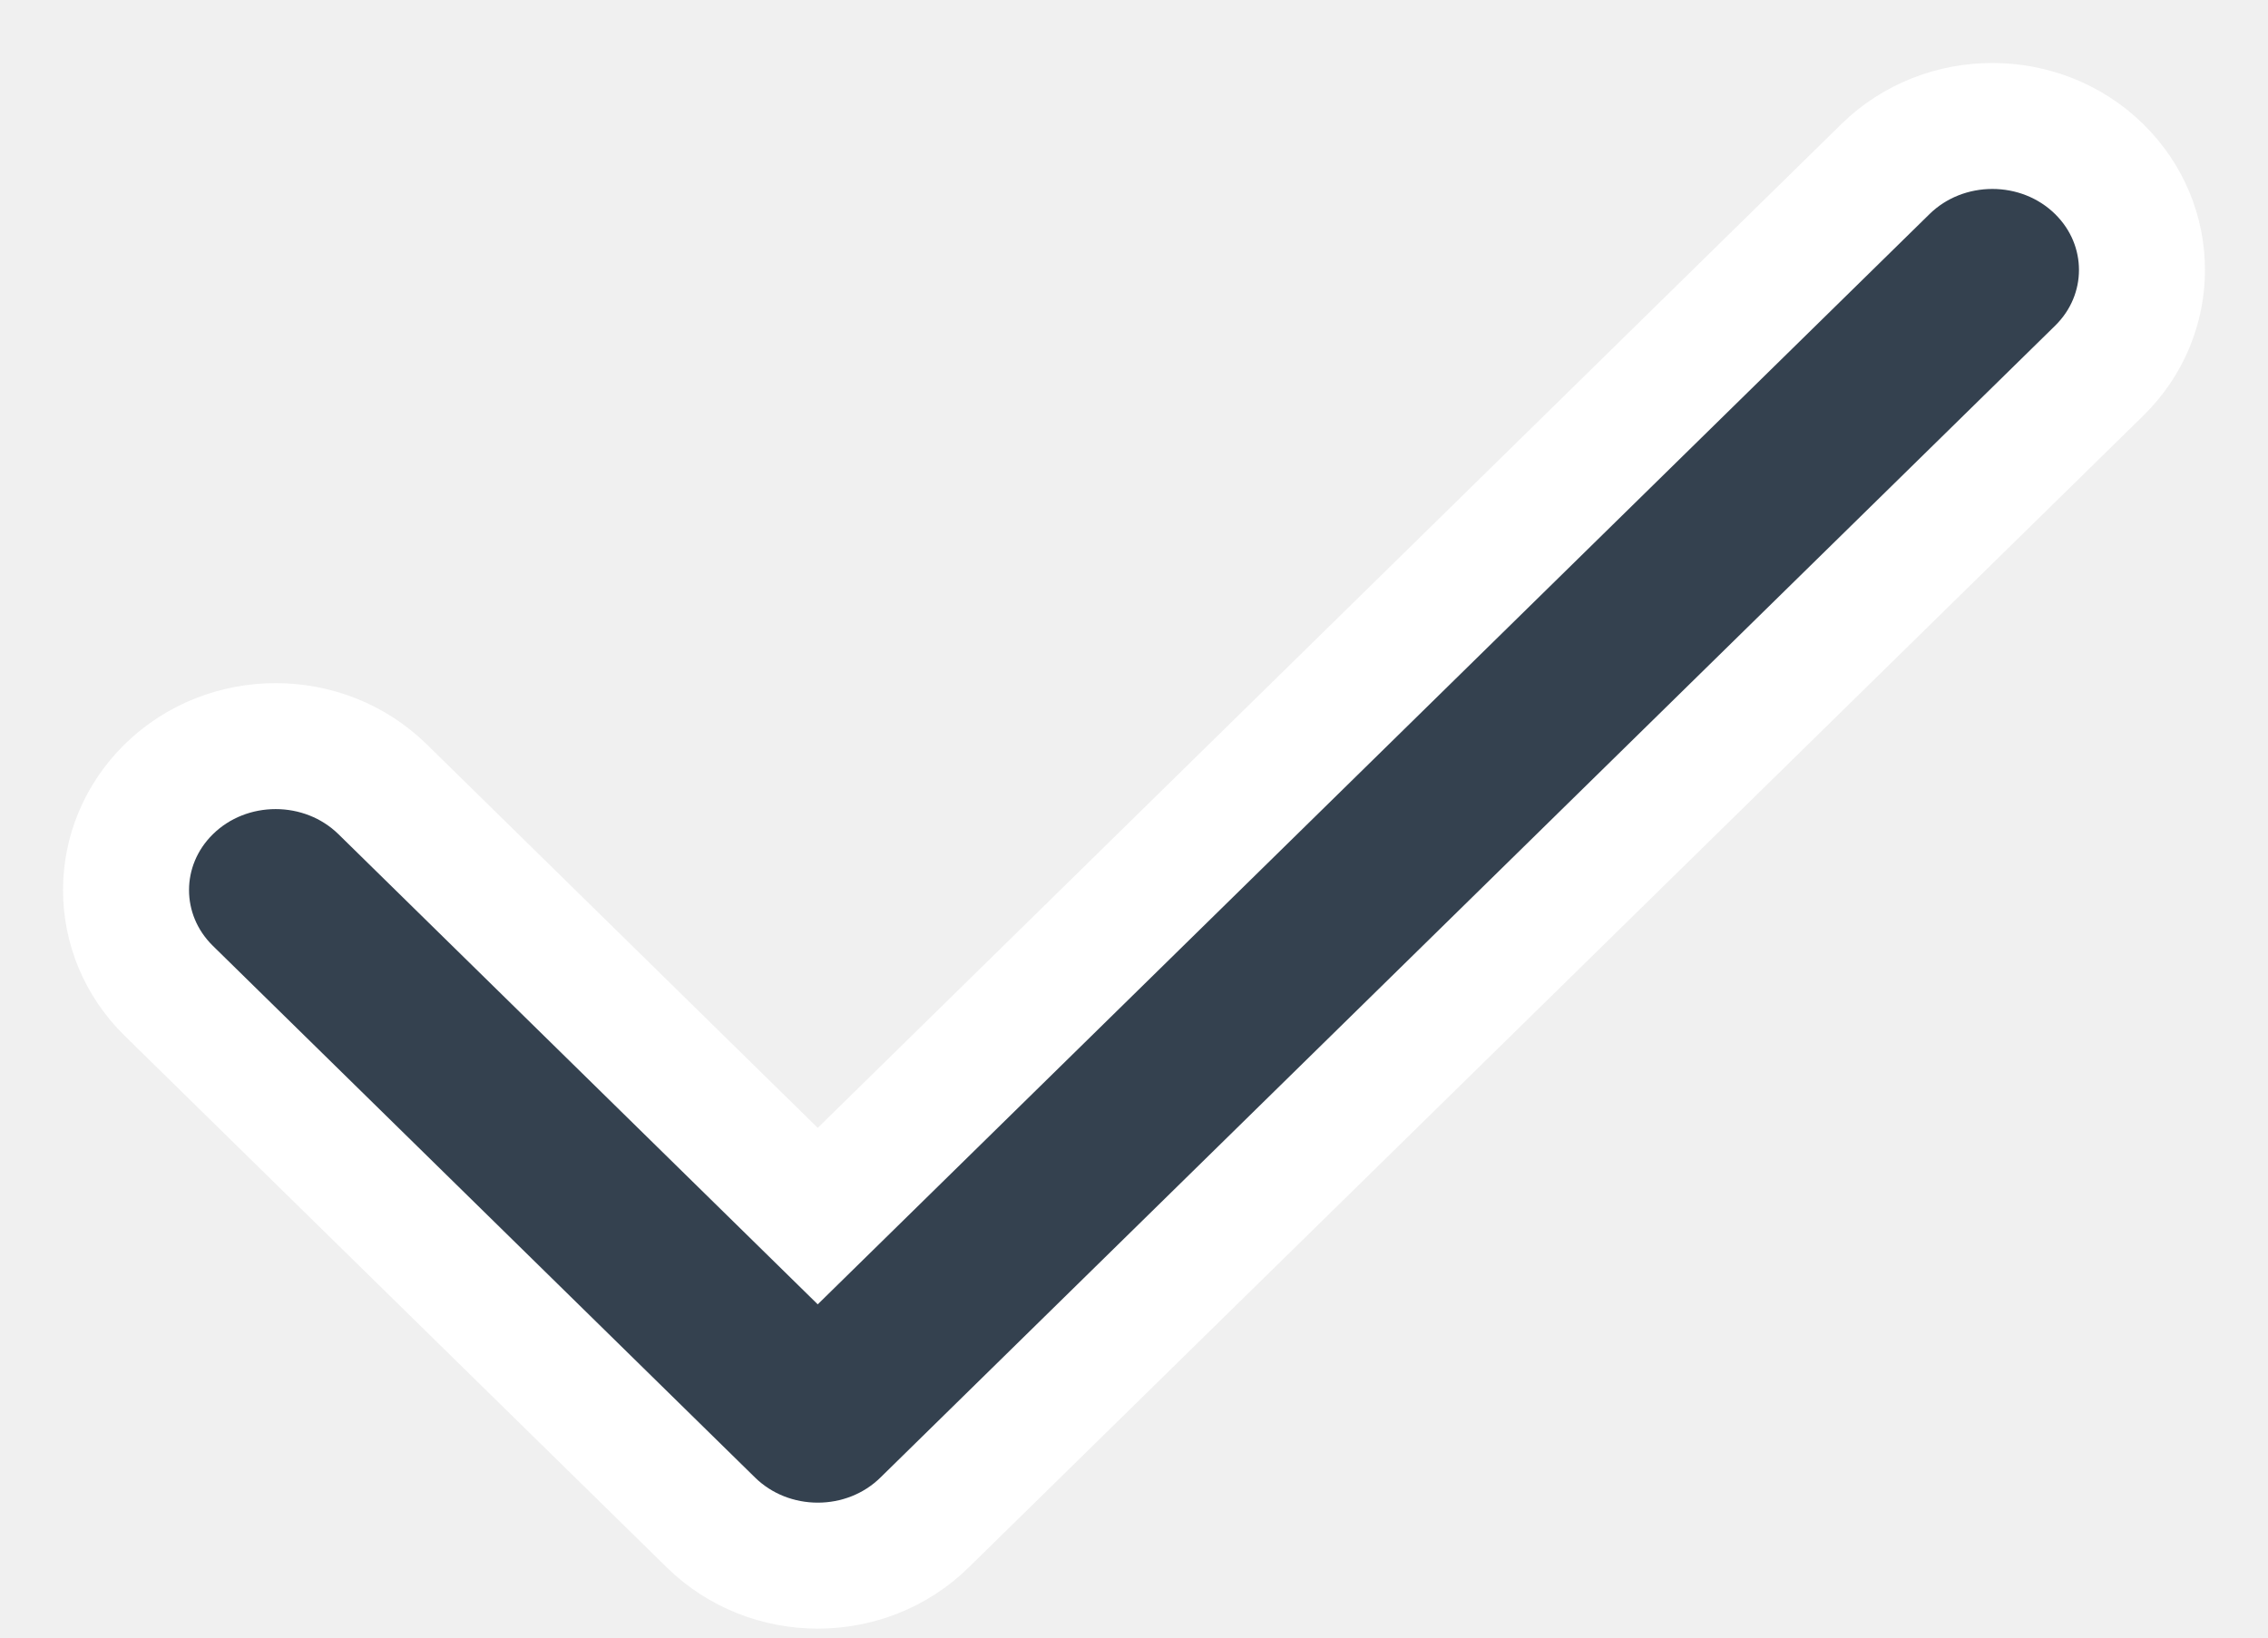
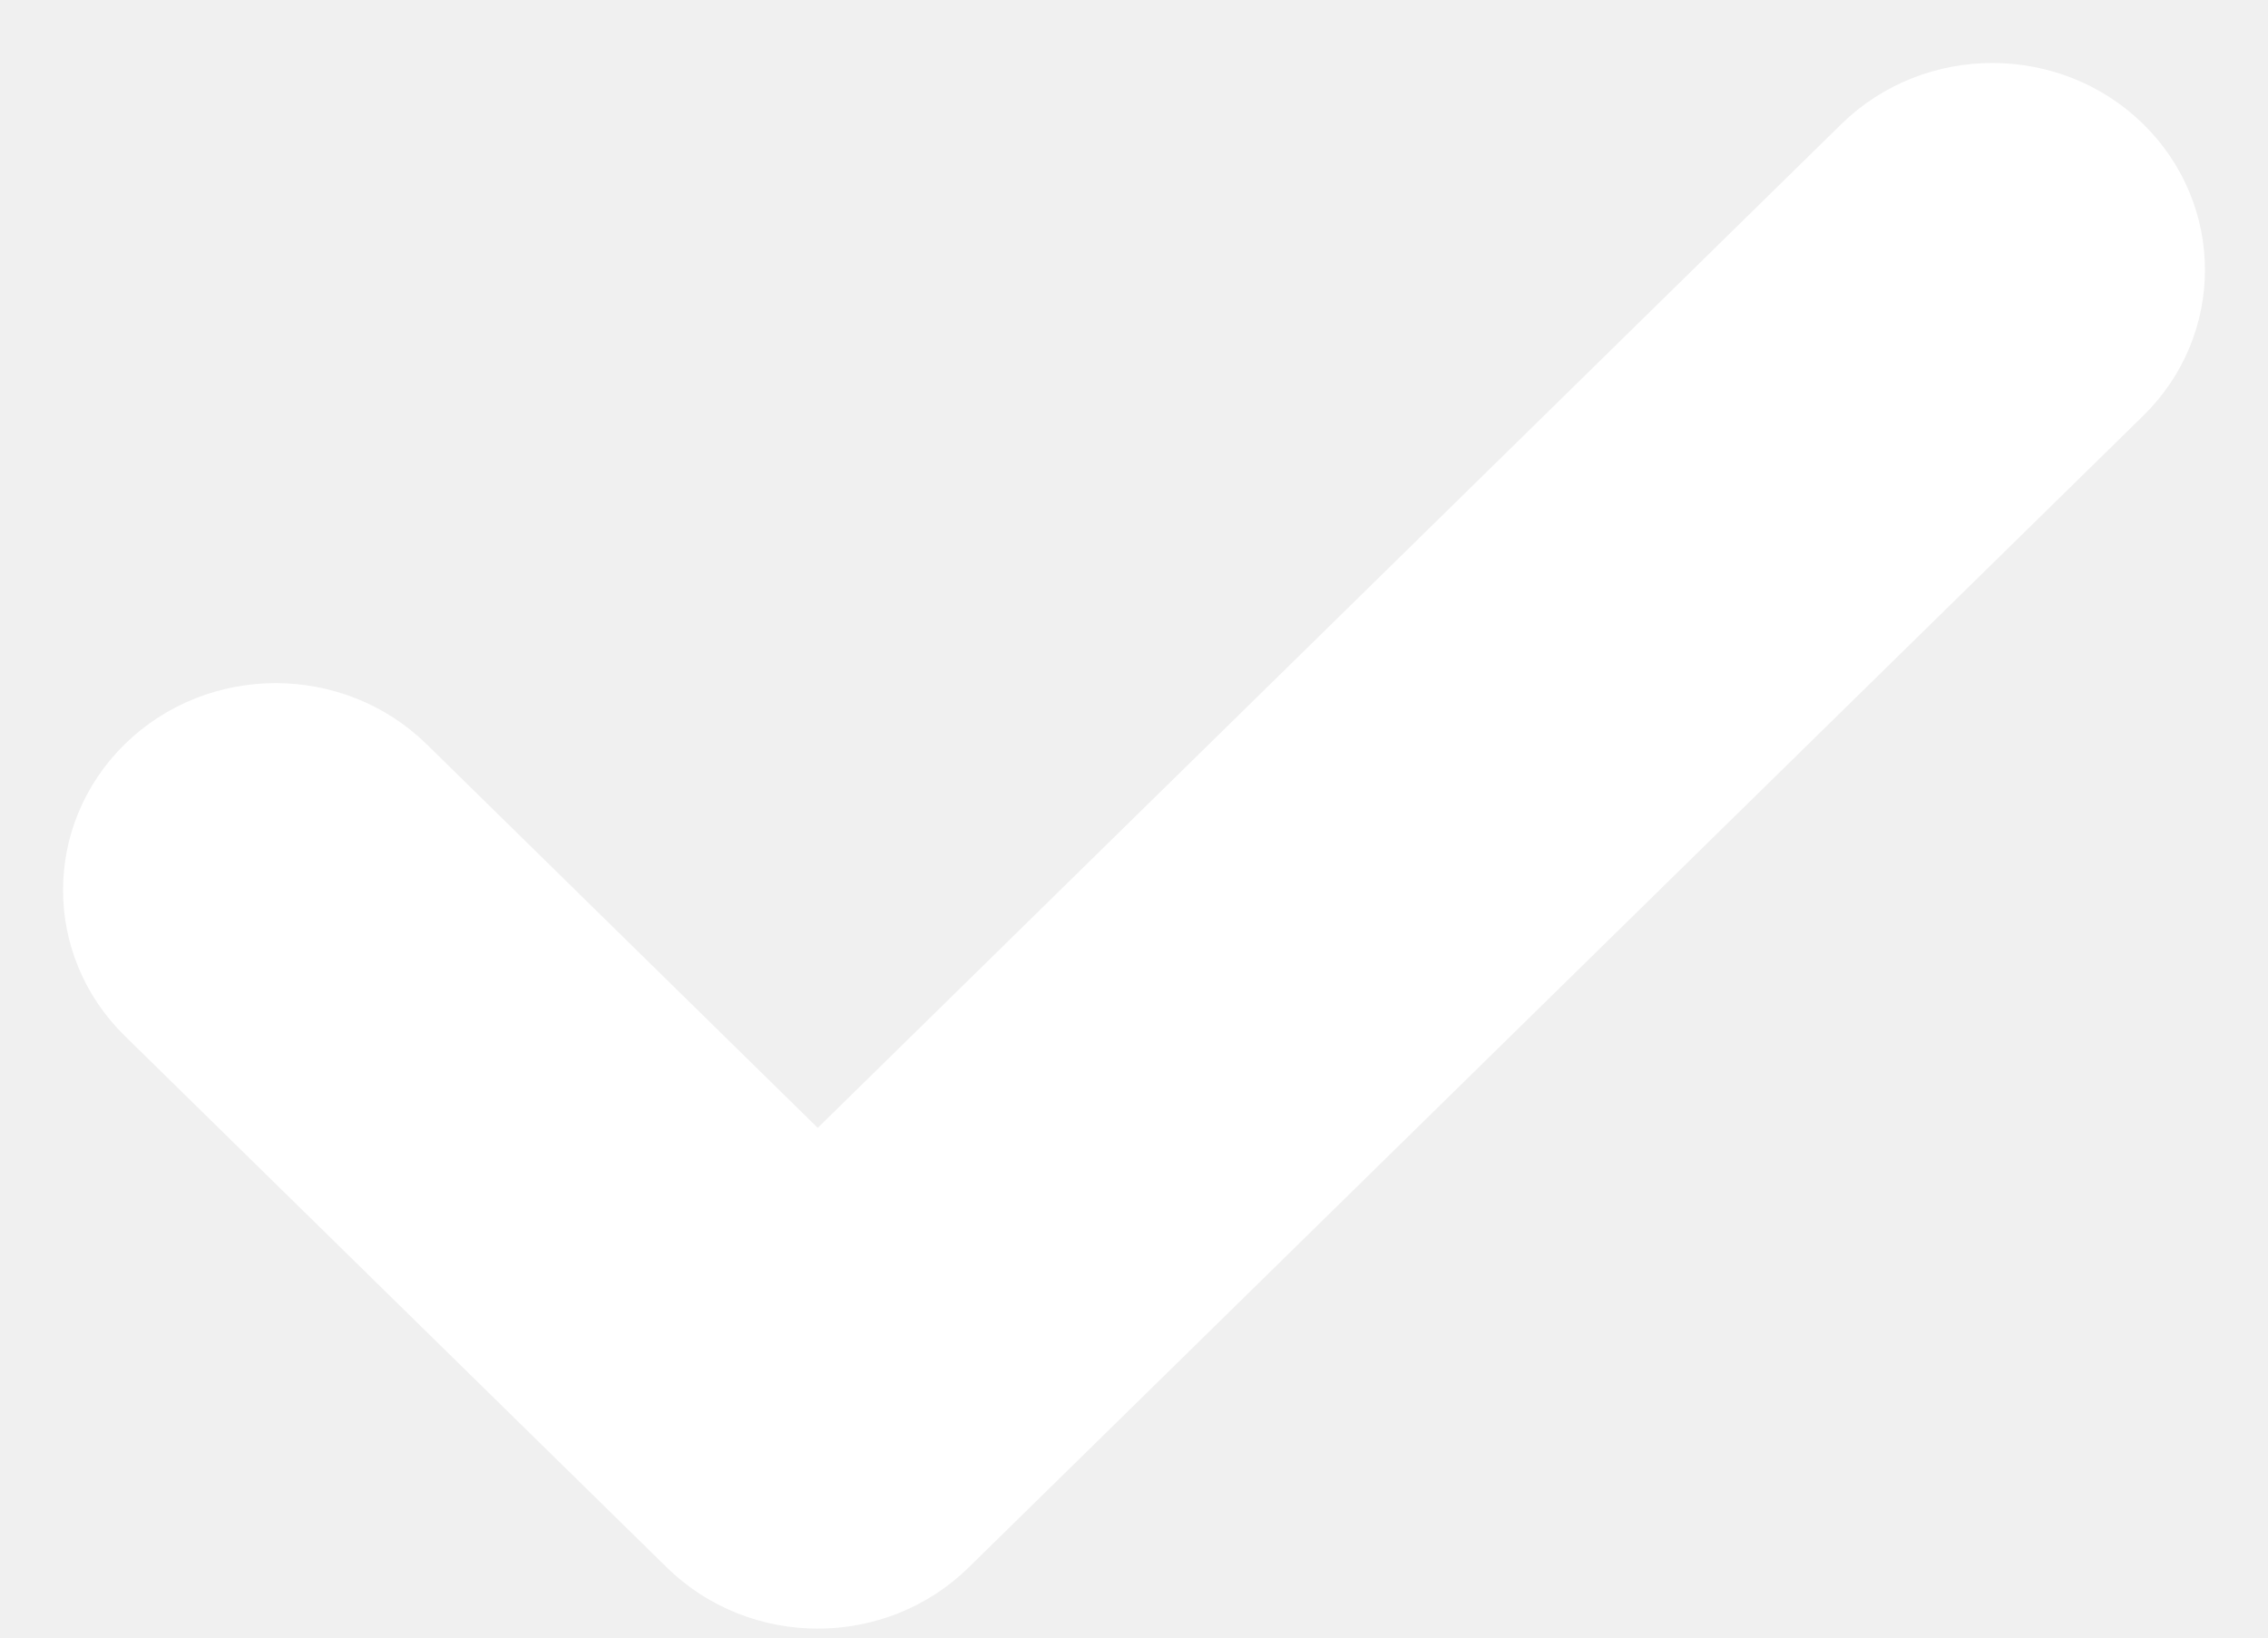
<svg xmlns="http://www.w3.org/2000/svg" width="18px" height="13px" viewBox="0 0 18 13" version="1.1">
  <g id="Mobile" stroke="none" stroke-width="1" fill="none" fill-rule="evenodd" stroke-linecap="round">
-     <g id="Action-sheet-(m)" transform="translate(-31, -725)" fill="#34414F" stroke="#FFFFFF">
+     <g id="Action-sheet-(m)" transform="translate(-31, -725)" fill="#FFFFFF" stroke="#FFFFFF">
      <g id="Group-10" transform="translate(0, 336)">
        <g id="Group" transform="translate(16, 372)">
          <path d="M29.964,18.342 C30.43,17.886 31.195,17.886 31.66,18.342 C32.113,18.787 32.113,19.499 31.66,19.943 L22.338,29.086 C21.873,29.543 21.108,29.543 20.642,29.086 L16.34,24.866 C15.887,24.422 15.887,23.71 16.34,23.265 C16.805,22.809 17.57,22.809 18.036,23.265 L21.49,26.654 L29.964,18.342 Z" id="Combined-Shape" />
        </g>
      </g>
    </g>
  </g>
</svg>
